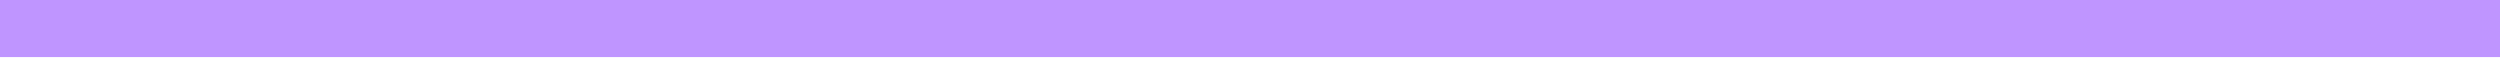
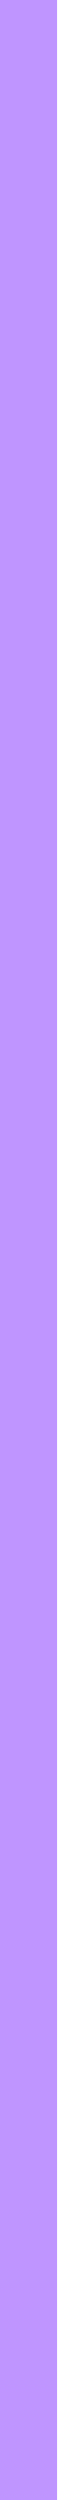
- <svg xmlns="http://www.w3.org/2000/svg" width="657" height="15" viewBox="0 0 657 15">
+ <svg xmlns="http://www.w3.org/2000/svg" width="15" height="657" viewBox="0 0 15 657">
  <defs>
    <style>
      .cls-1 {
        fill: #bf95ff;
      }
    </style>
  </defs>
-   <rect id="Rectangle_6" data-name="Rectangle 6" class="cls-1" width="657" height="15" />
+   <rect id="Rectangle_6" data-name="Rectangle 6" class="cls-1" width="15" height="657" />
</svg>
